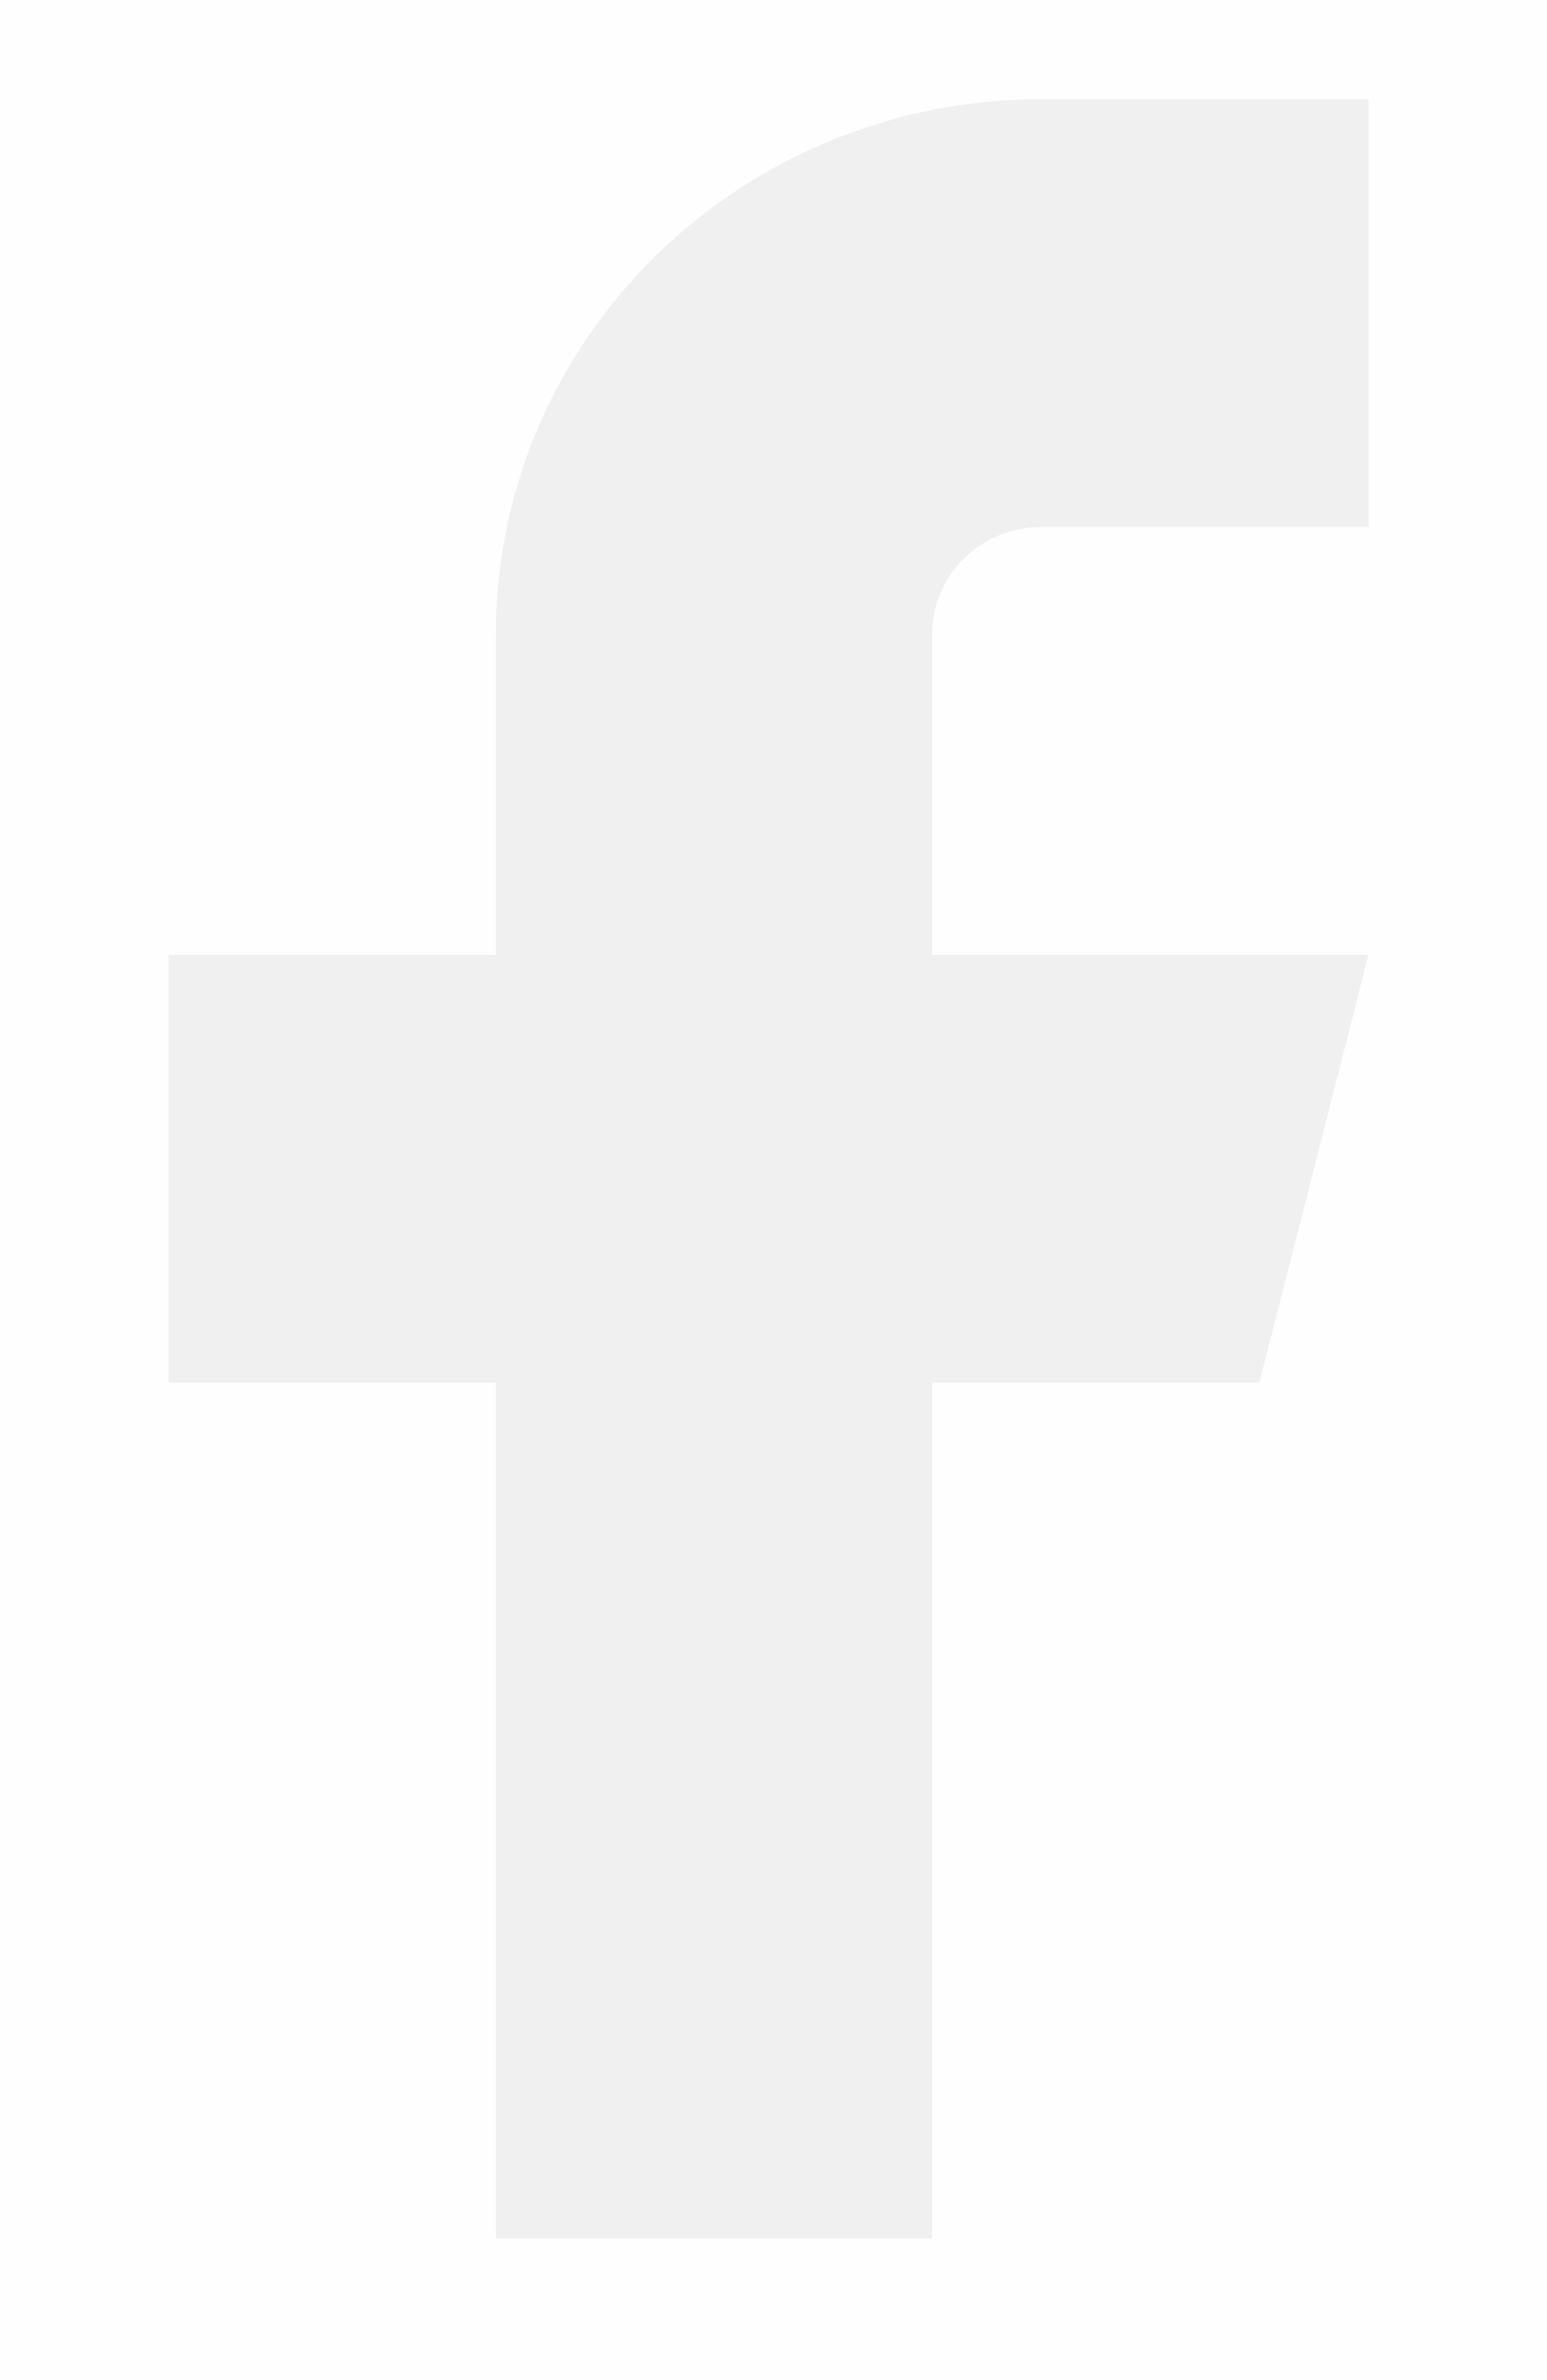
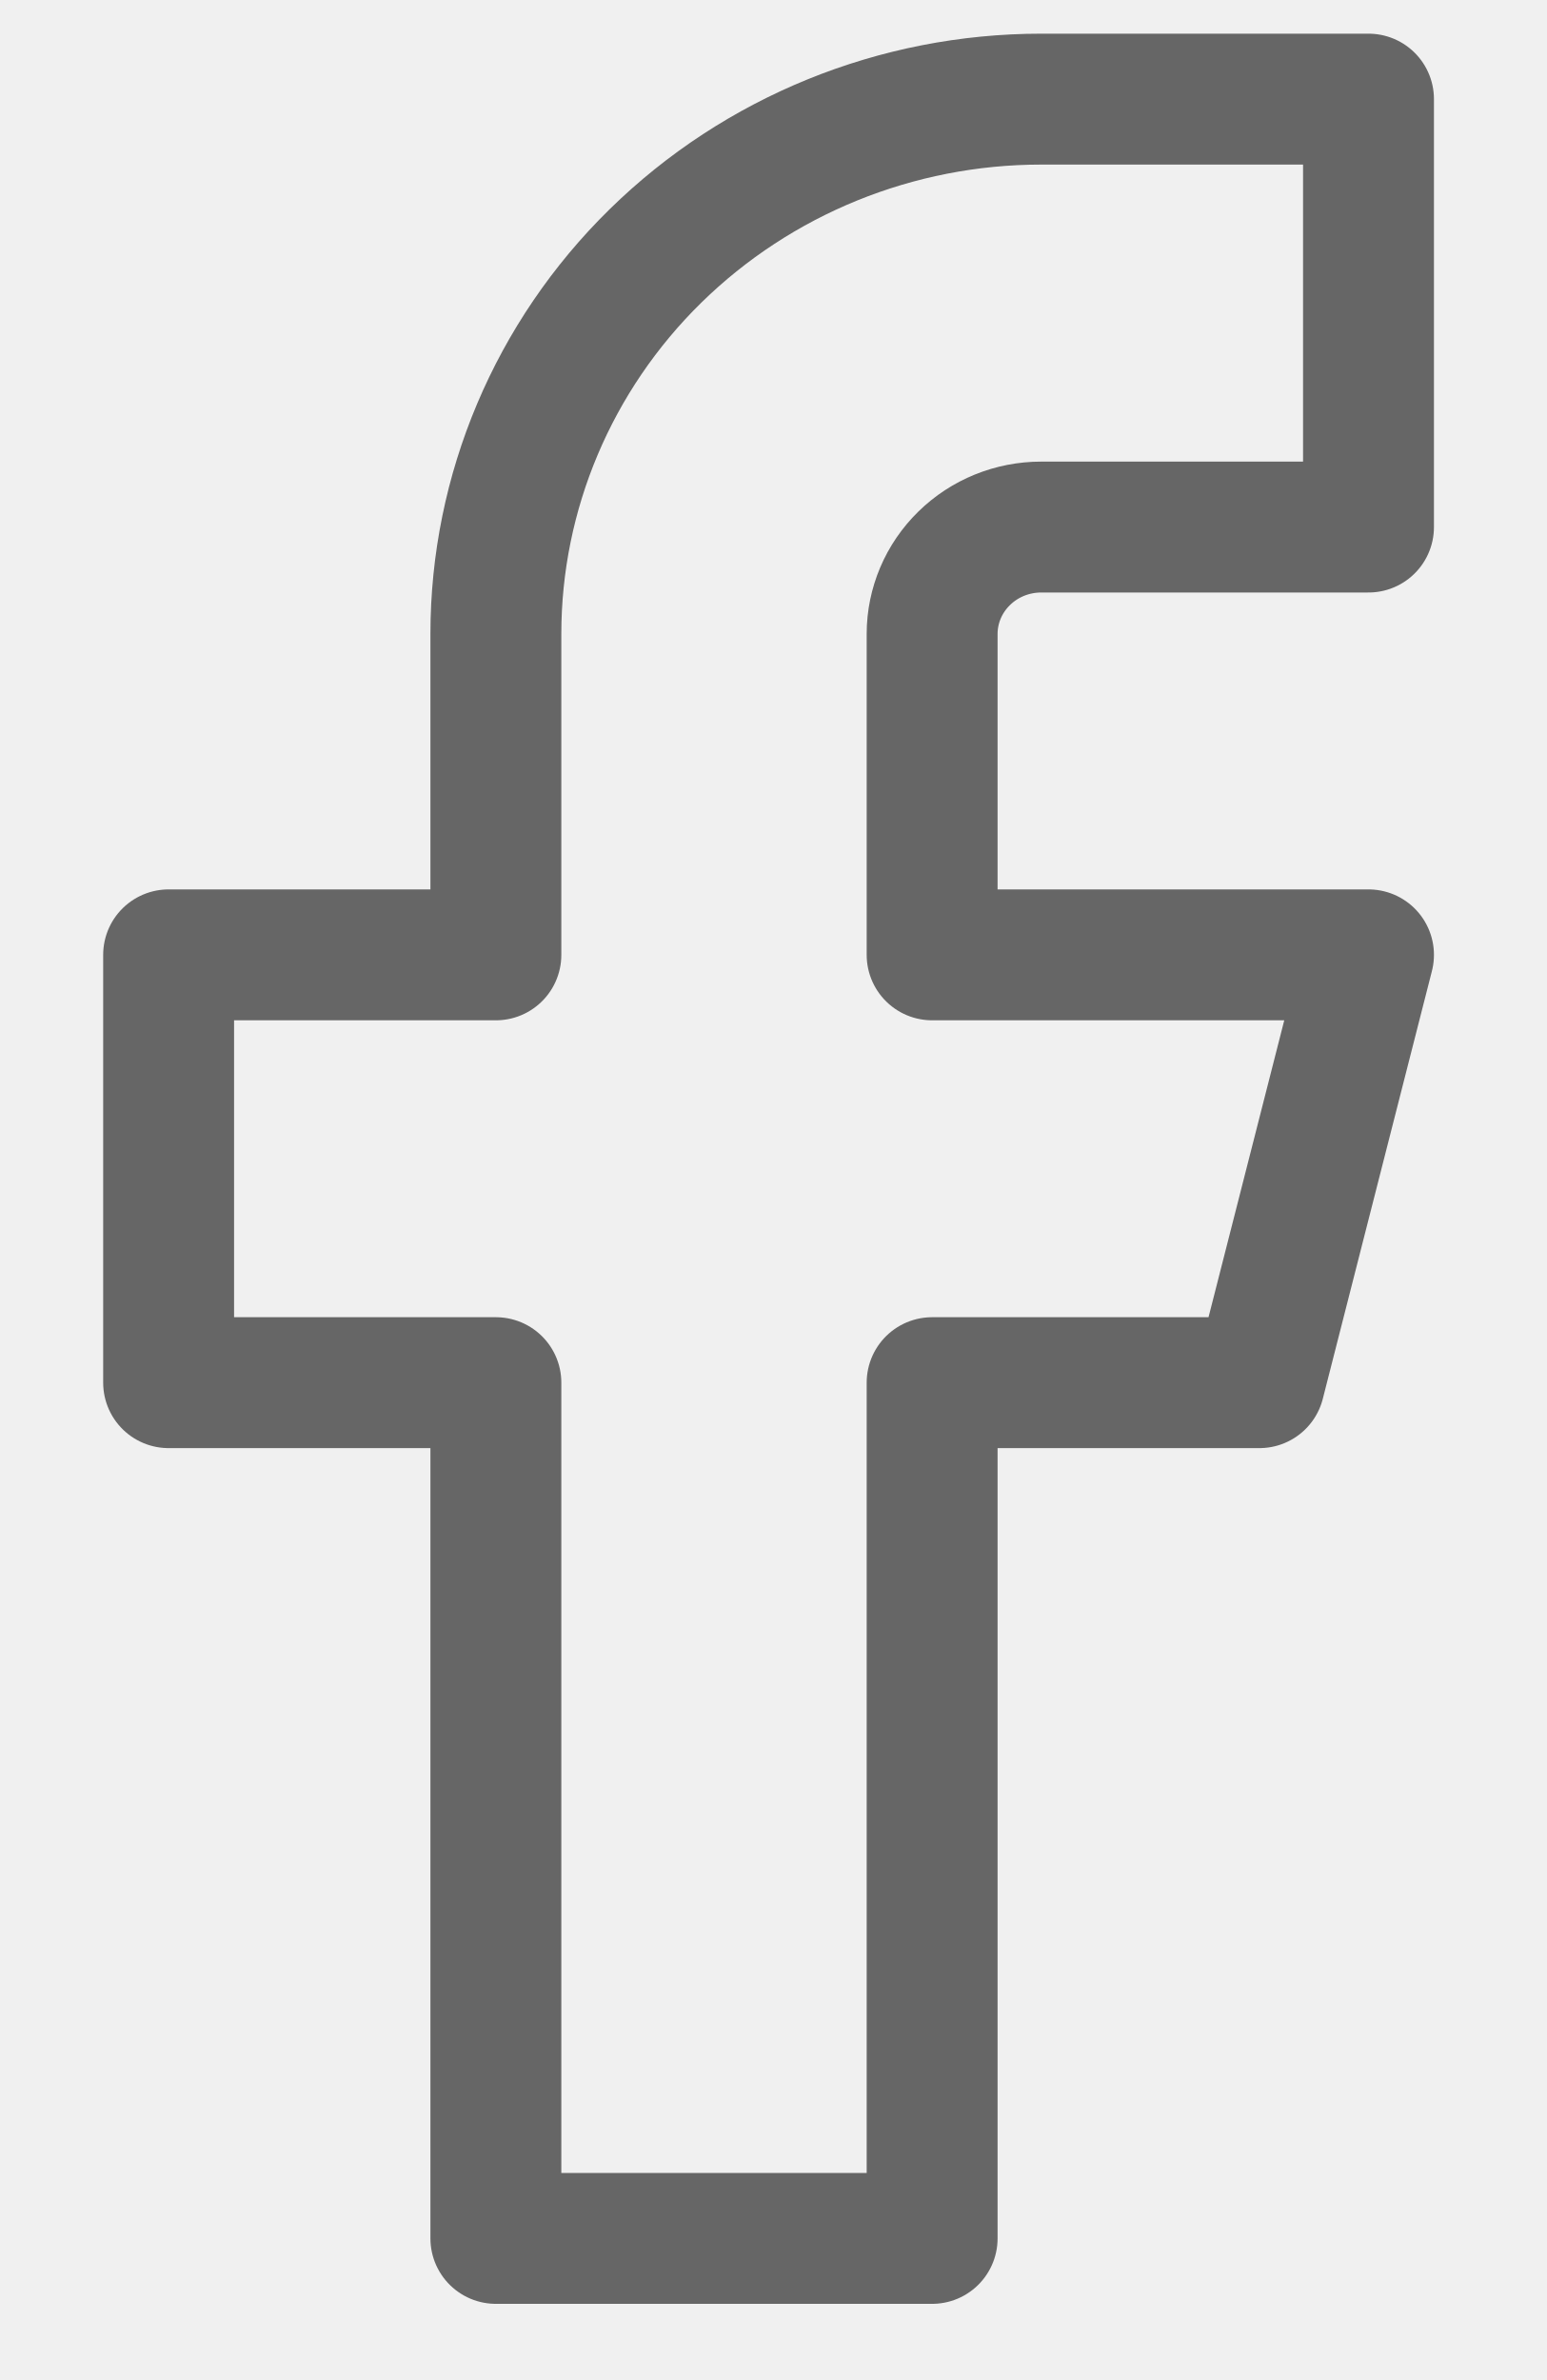
- <svg xmlns="http://www.w3.org/2000/svg" xmlns:xlink="http://www.w3.org/1999/xlink" version="1.1" width="13" height="20" viewBox="0 0 13 20">
-   <defs>
-     <mask id="fb-logo_mask">
-       <rect width="100%" height="100%" fill="#f2f2f2" />
-       <path d="M11.5 0.833H8.75C7.534 0.833 6.369 1.307 5.509 2.15C4.65 2.992 4.167 4.136 4.167 5.327V8.024H1.417V11.619H4.167V18.81H7.833V11.619H10.583L11.5 8.024H7.833V5.327C7.833 5.089 7.93 4.86 8.102 4.692C8.274 4.523 8.507 4.429 8.75 4.429H11.5V0.833Z" stroke-width="1.1" stroke-linecap="round" stroke-linejoin="round" />
-     </mask>
-     <symbol id="fb-logo">
-       <rect fill="white" width="100%" height="100%" mask="url(#fb-logo_mask)" />
-     </symbol>
-   </defs>
-   <use xlink:href="#fb-logo" x="0" y="0" />
+ <svg xmlns="http://www.w3.org/2000/svg" width="13" height="20" viewBox="0 0 13 20" fill="none">
+   <path d="M11.5 0.833H8.75C7.534 0.833 6.369 1.307 5.509 2.15C4.65 2.992 4.167 4.136 4.167 5.327V8.024H1.417V11.619H4.167V18.81H7.833V11.619H10.583L11.5 8.024H7.833V5.327C7.833 5.089 7.93 4.86 8.102 4.692C8.274 4.523 8.507 4.429 8.75 4.429H11.5V0.833Z" stroke="#666666" stroke-width="1.1" stroke-linecap="round" stroke-linejoin="round" />
</svg>
